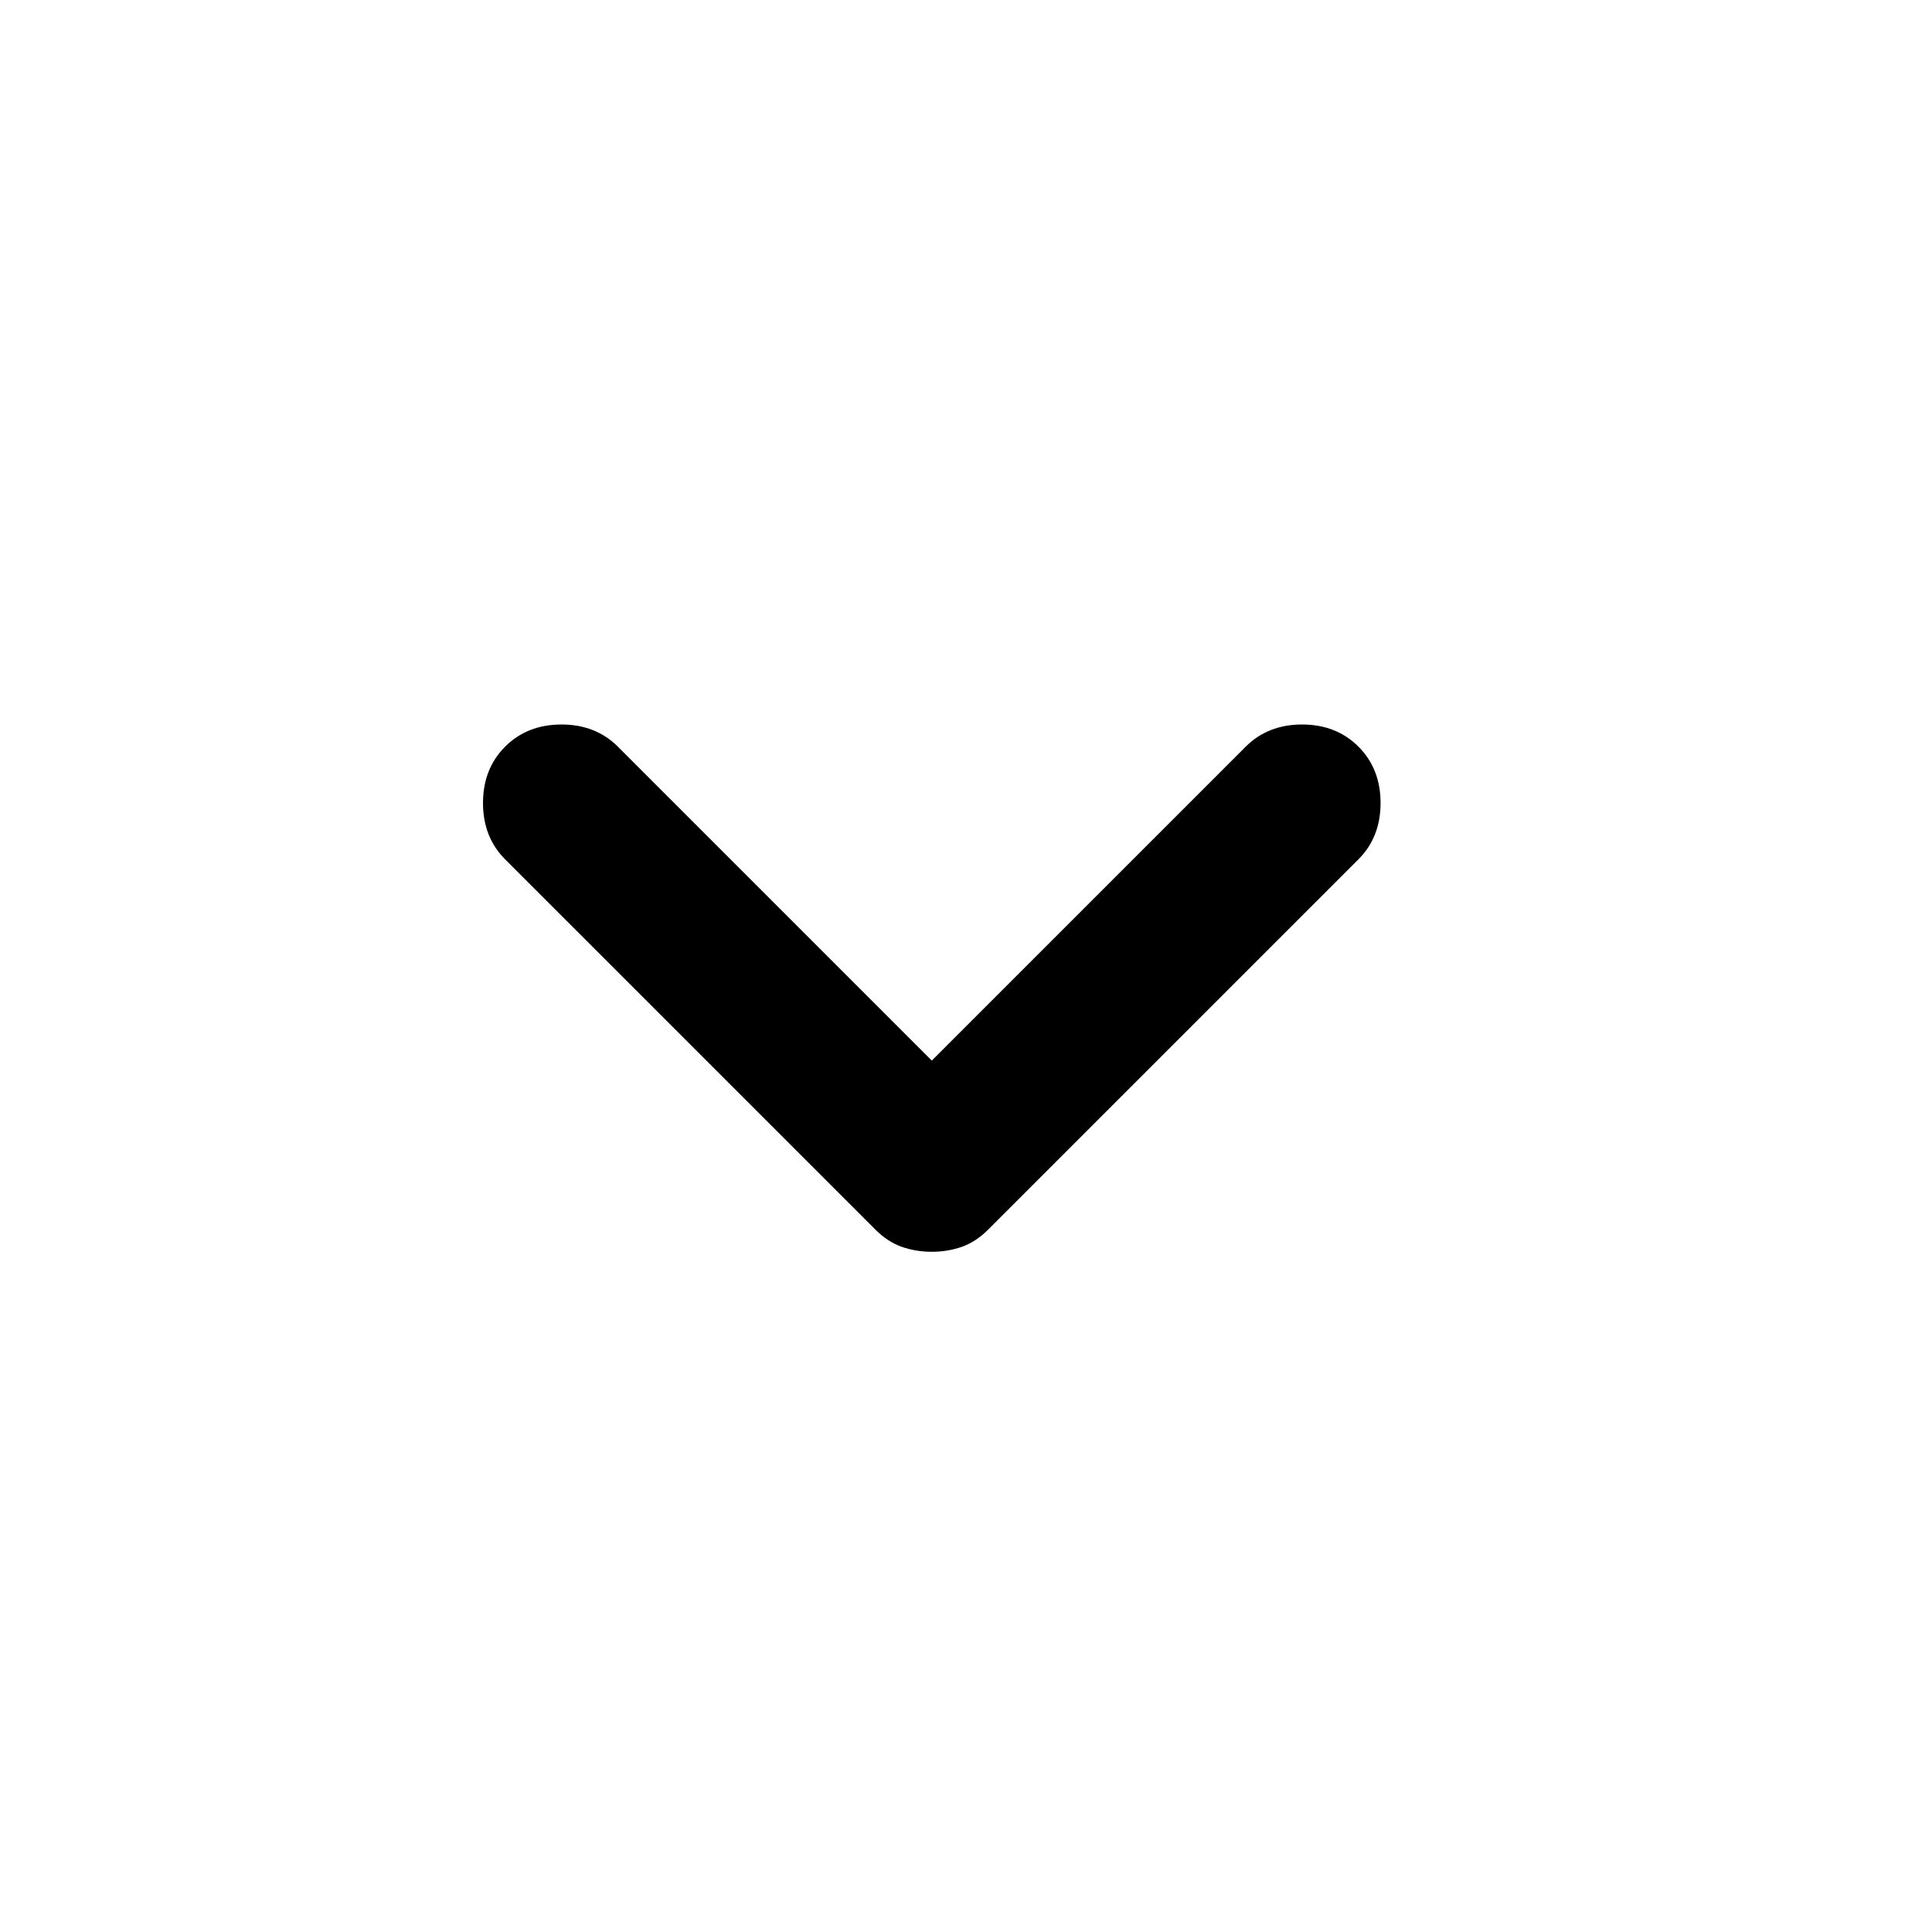
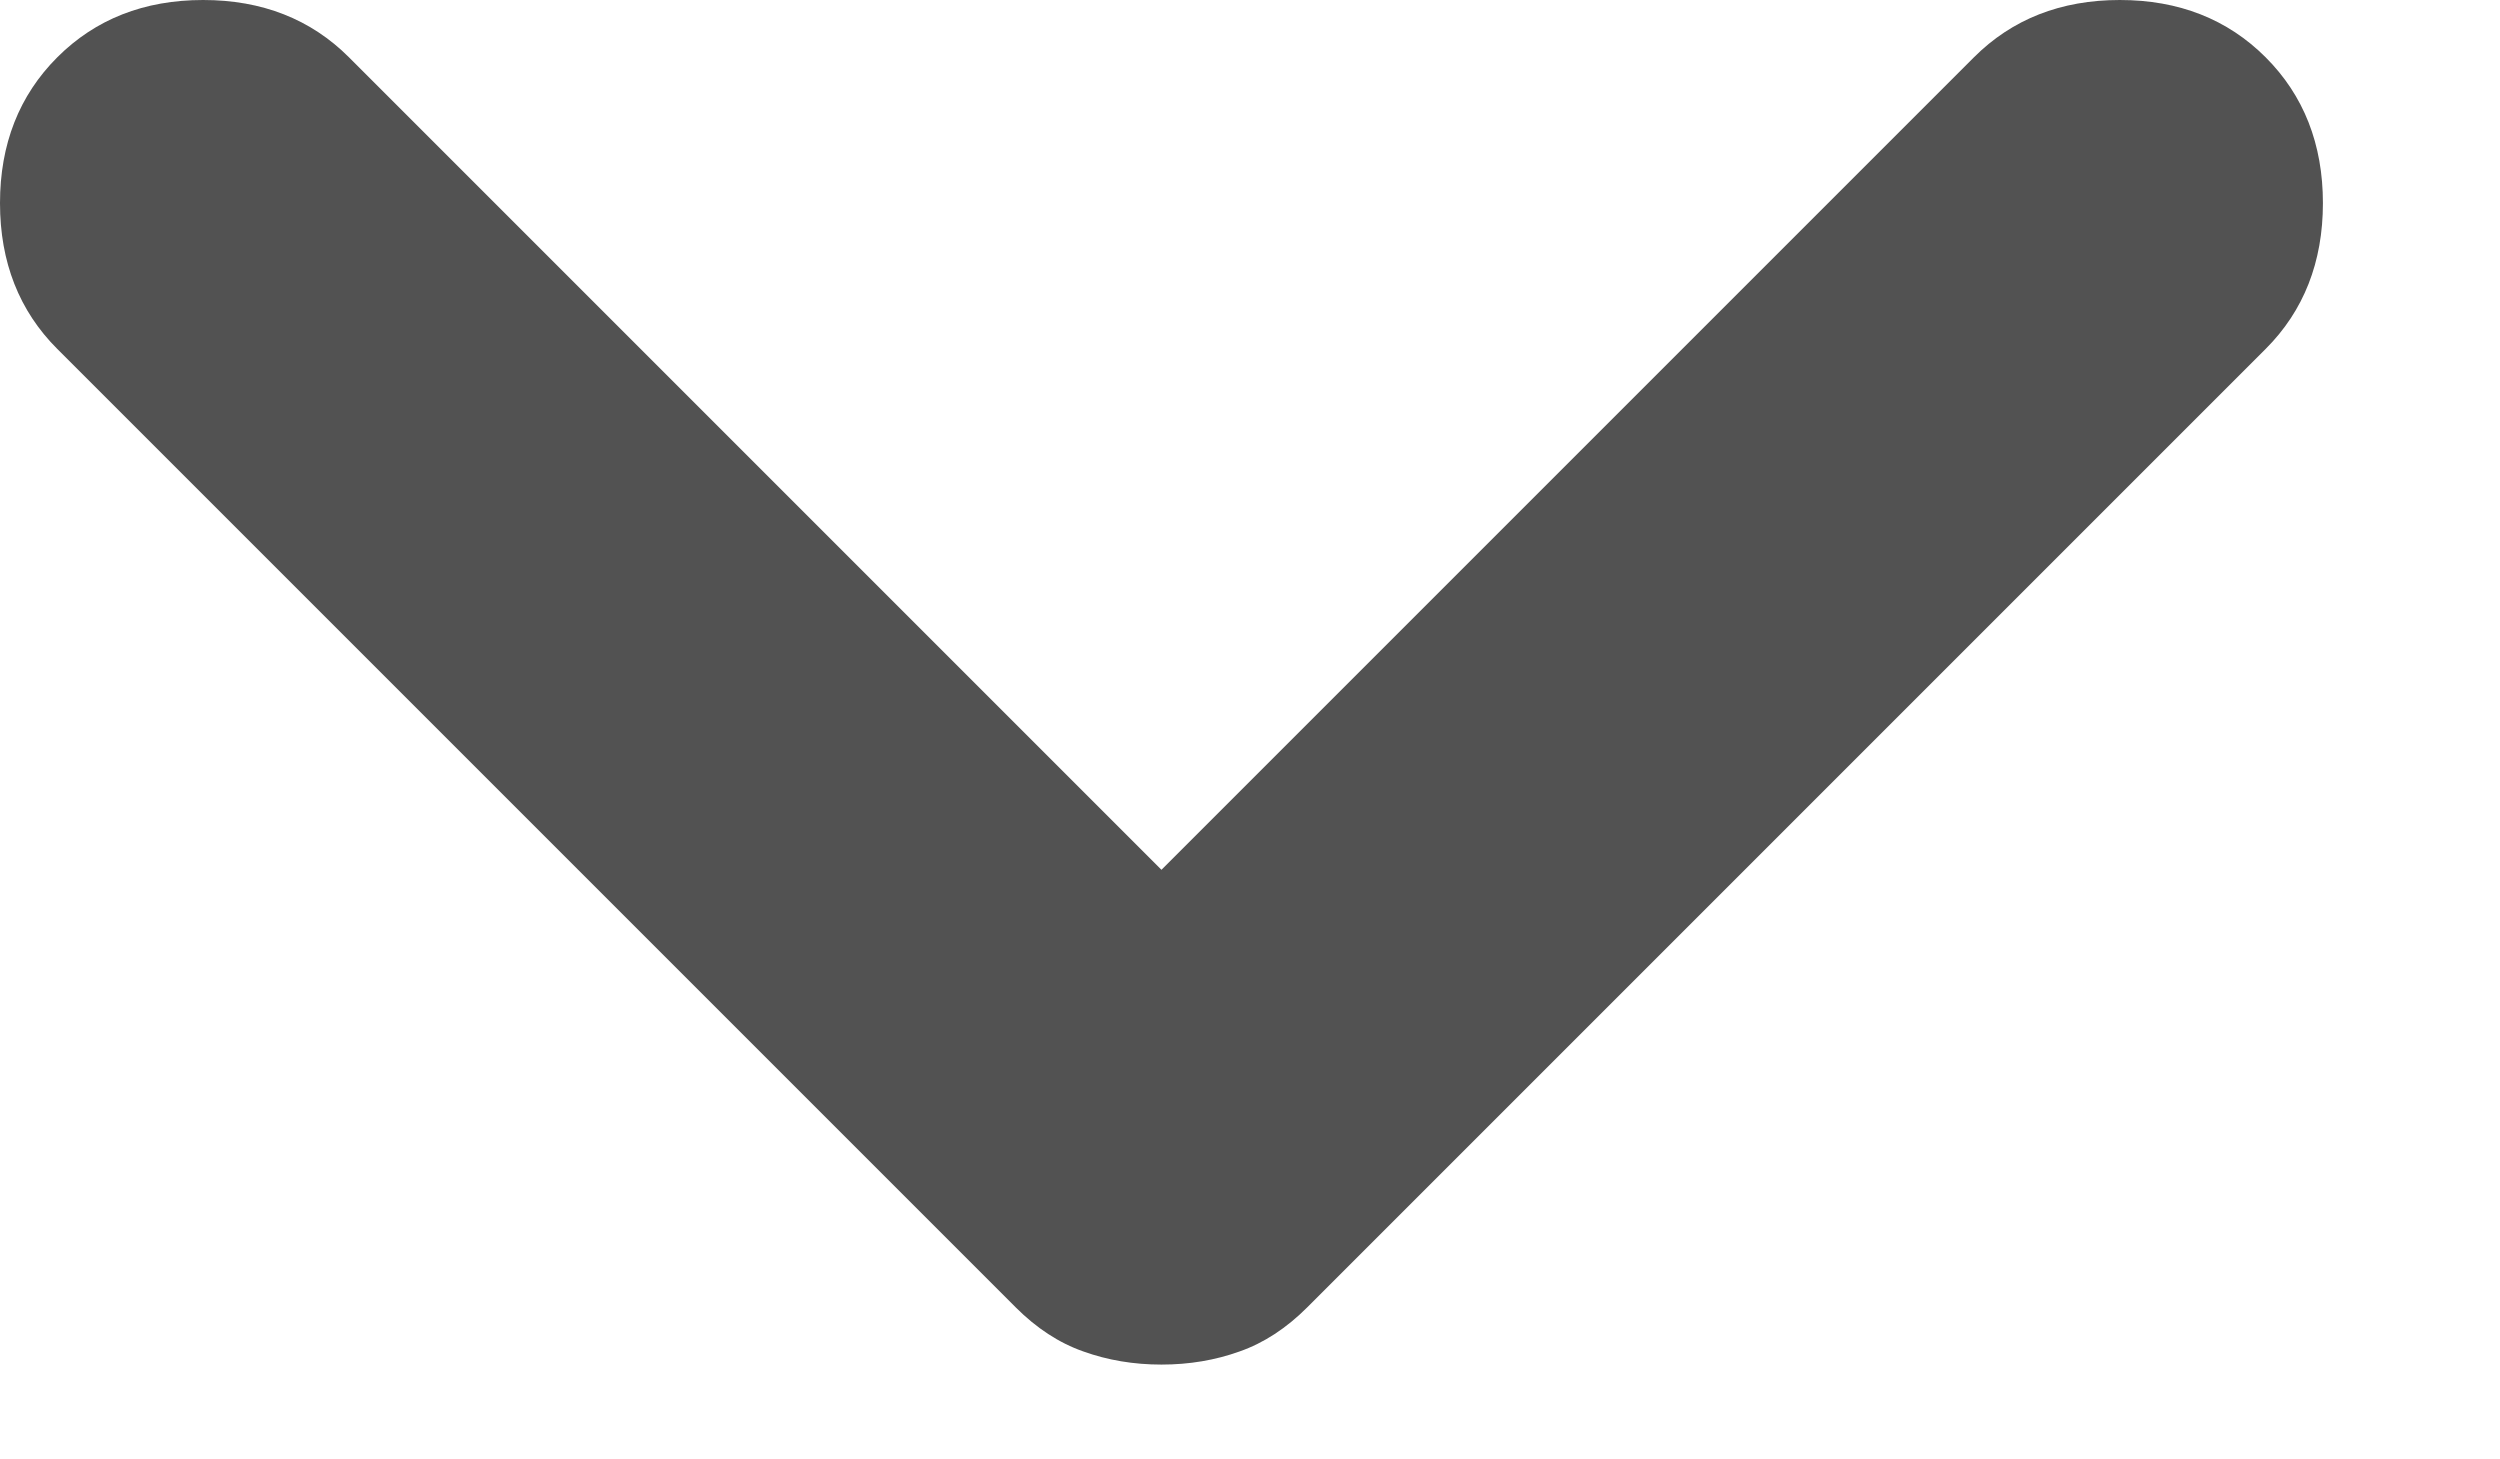
- <svg xmlns="http://www.w3.org/2000/svg" width="24" height="24" viewBox="0 0 24 24" fill="none">
-   <path d="M11.575 15.55C11.442 15.55 11.317 15.529 11.2 15.488C11.083 15.446 10.975 15.375 10.875 15.275L6.275 10.675C6.092 10.492 6 10.258 6 9.975C6 9.692 6.092 9.458 6.275 9.275C6.458 9.092 6.692 9 6.975 9C7.258 9 7.492 9.092 7.675 9.275L11.575 13.175L15.475 9.275C15.658 9.092 15.892 9 16.175 9C16.458 9 16.692 9.092 16.875 9.275C17.058 9.458 17.15 9.692 17.15 9.975C17.15 10.258 17.058 10.492 16.875 10.675L12.275 15.275C12.175 15.375 12.067 15.446 11.95 15.488C11.833 15.529 11.708 15.55 11.575 15.55Z" fill="black" />
+ <svg xmlns="http://www.w3.org/2000/svg" width="12" height="7" viewBox="0 0 12 7" fill="none">
+   <path d="M5.575 6.55C5.442 6.55 5.317 6.529 5.2 6.487C5.083 6.446 4.975 6.375 4.875 6.275L0.275 1.675C0.092 1.492 0 1.258 0 0.975C0 0.692 0.092 0.458 0.275 0.275C0.458 0.092 0.692 0 0.975 0C1.258 0 1.492 0.092 1.675 0.275L5.575 4.175L9.475 0.275C9.658 0.092 9.892 0 10.175 0C10.458 0 10.692 0.092 10.875 0.275C11.058 0.458 11.15 0.692 11.15 0.975C11.15 1.258 11.058 1.492 10.875 1.675L6.275 6.275C6.175 6.375 6.067 6.446 5.95 6.487C5.833 6.529 5.708 6.55 5.575 6.55Z" fill="#525252" />
</svg>
